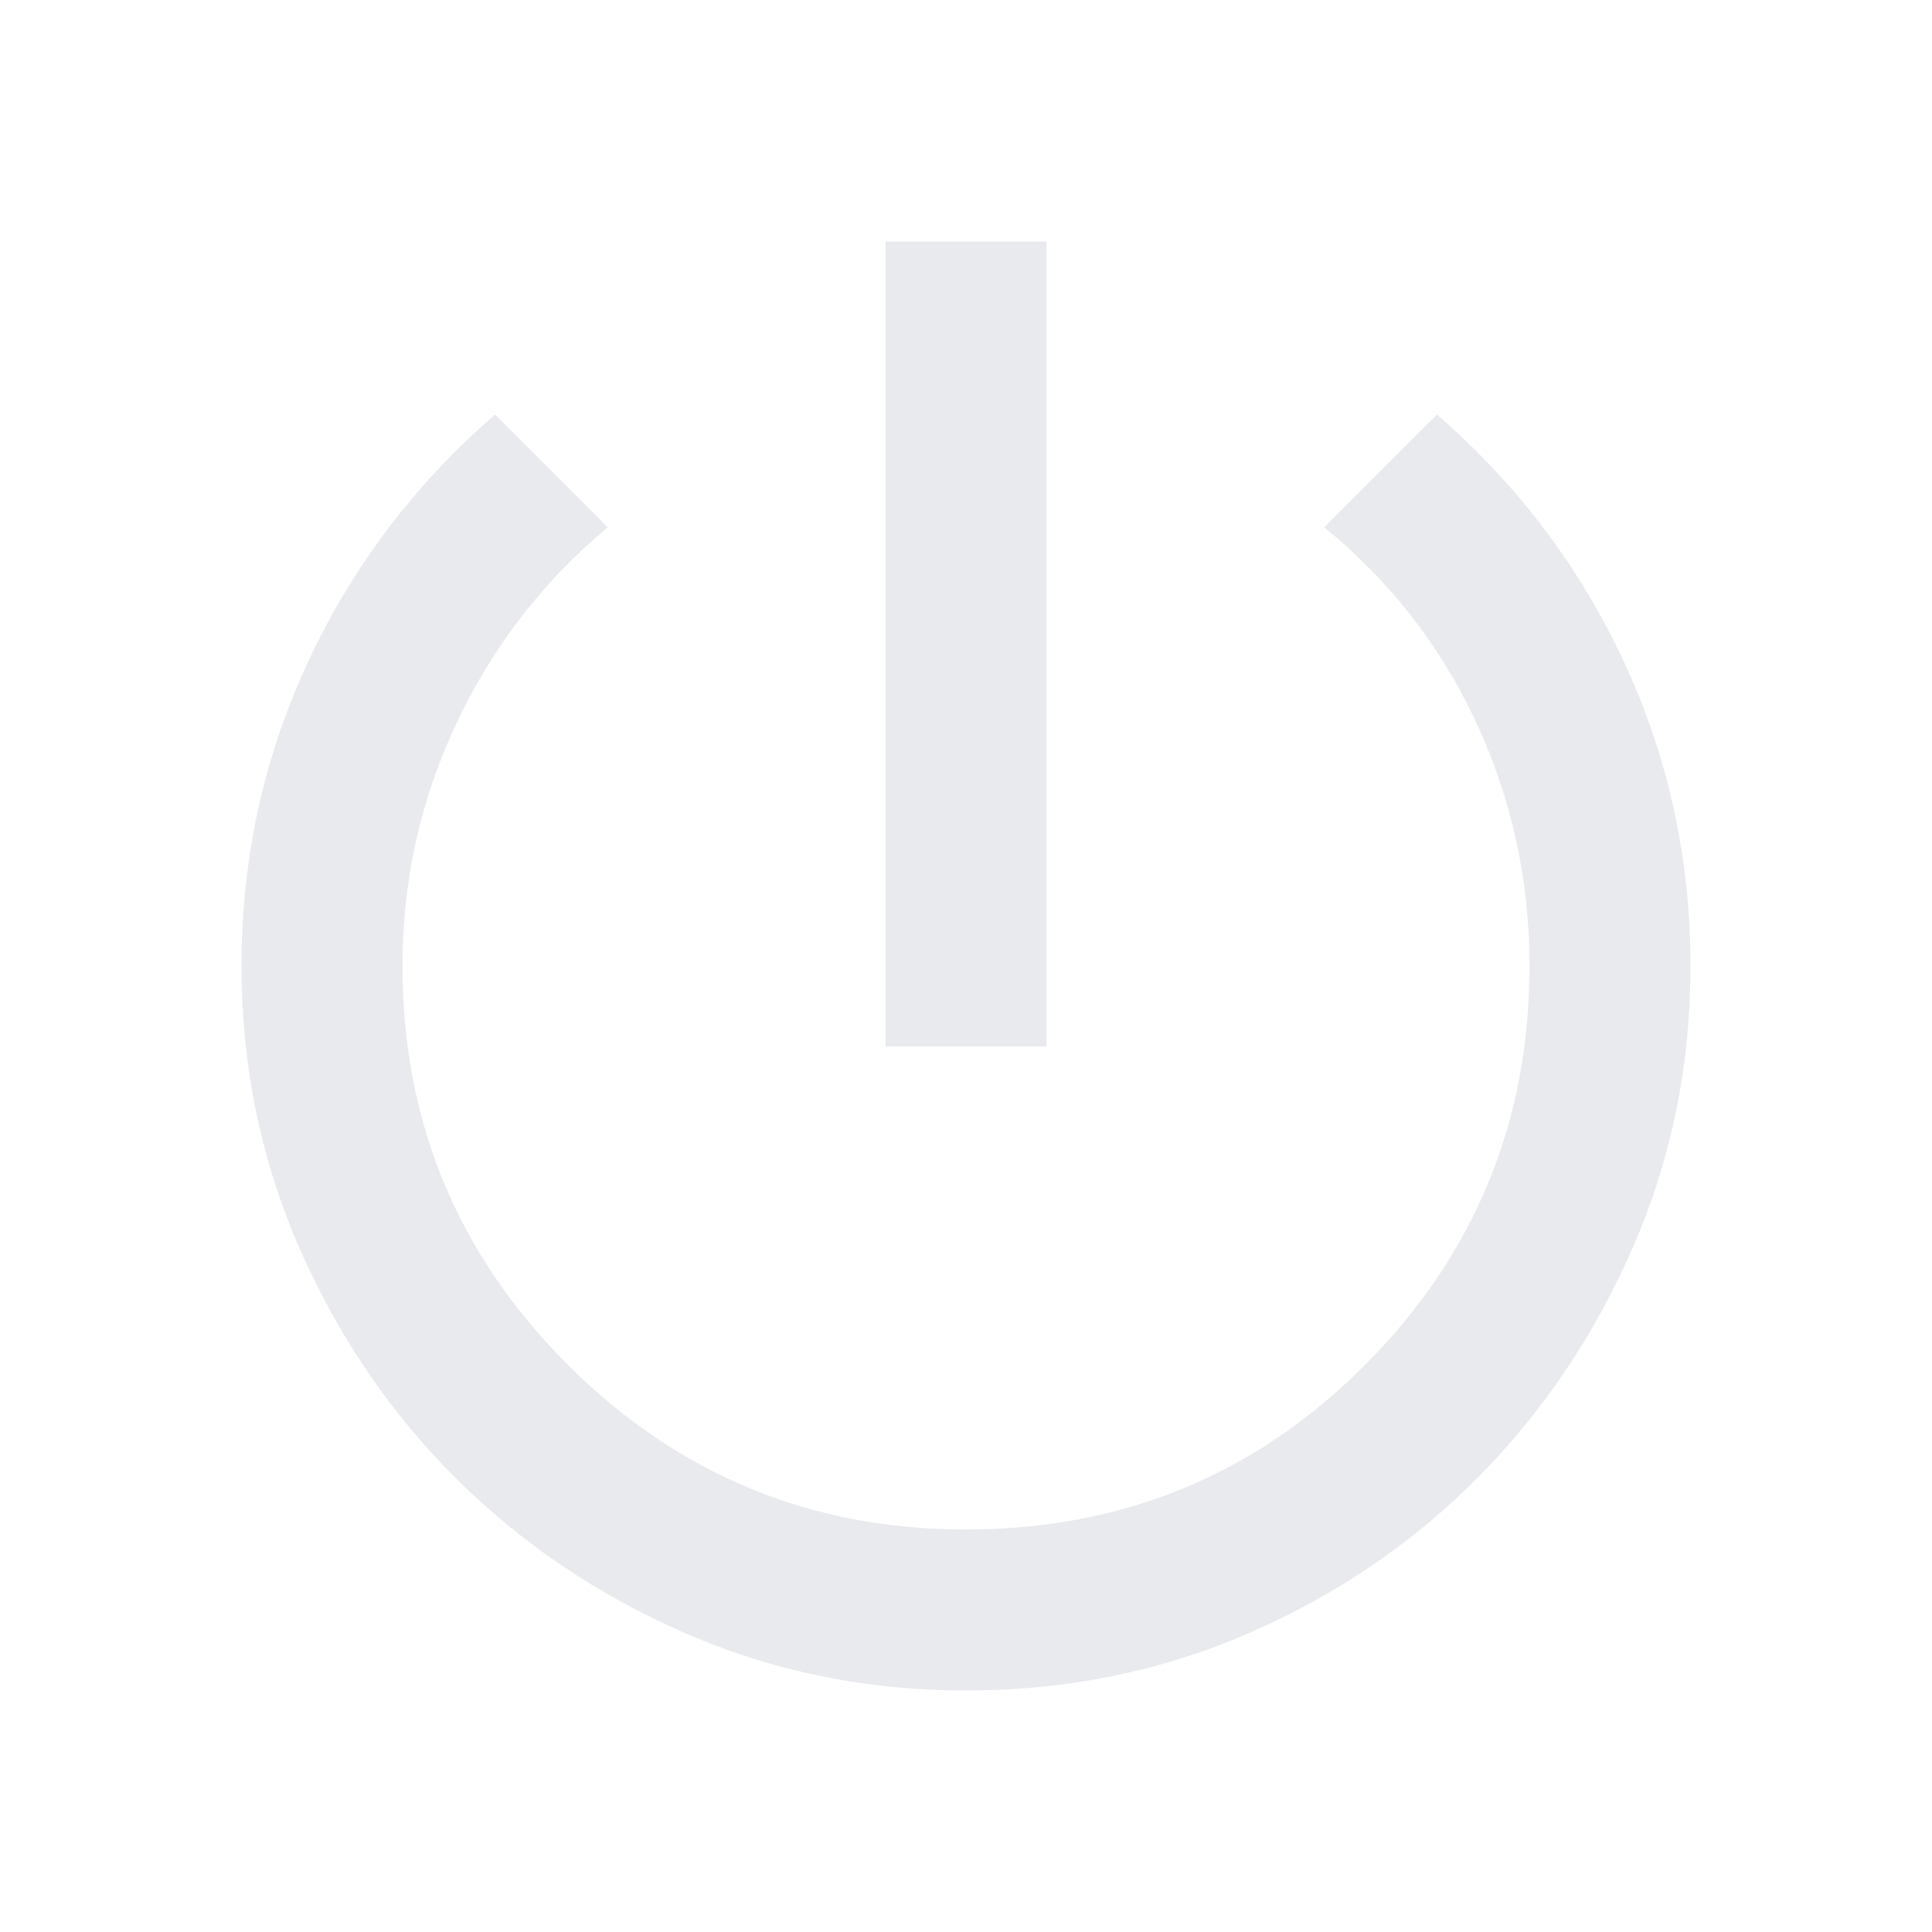
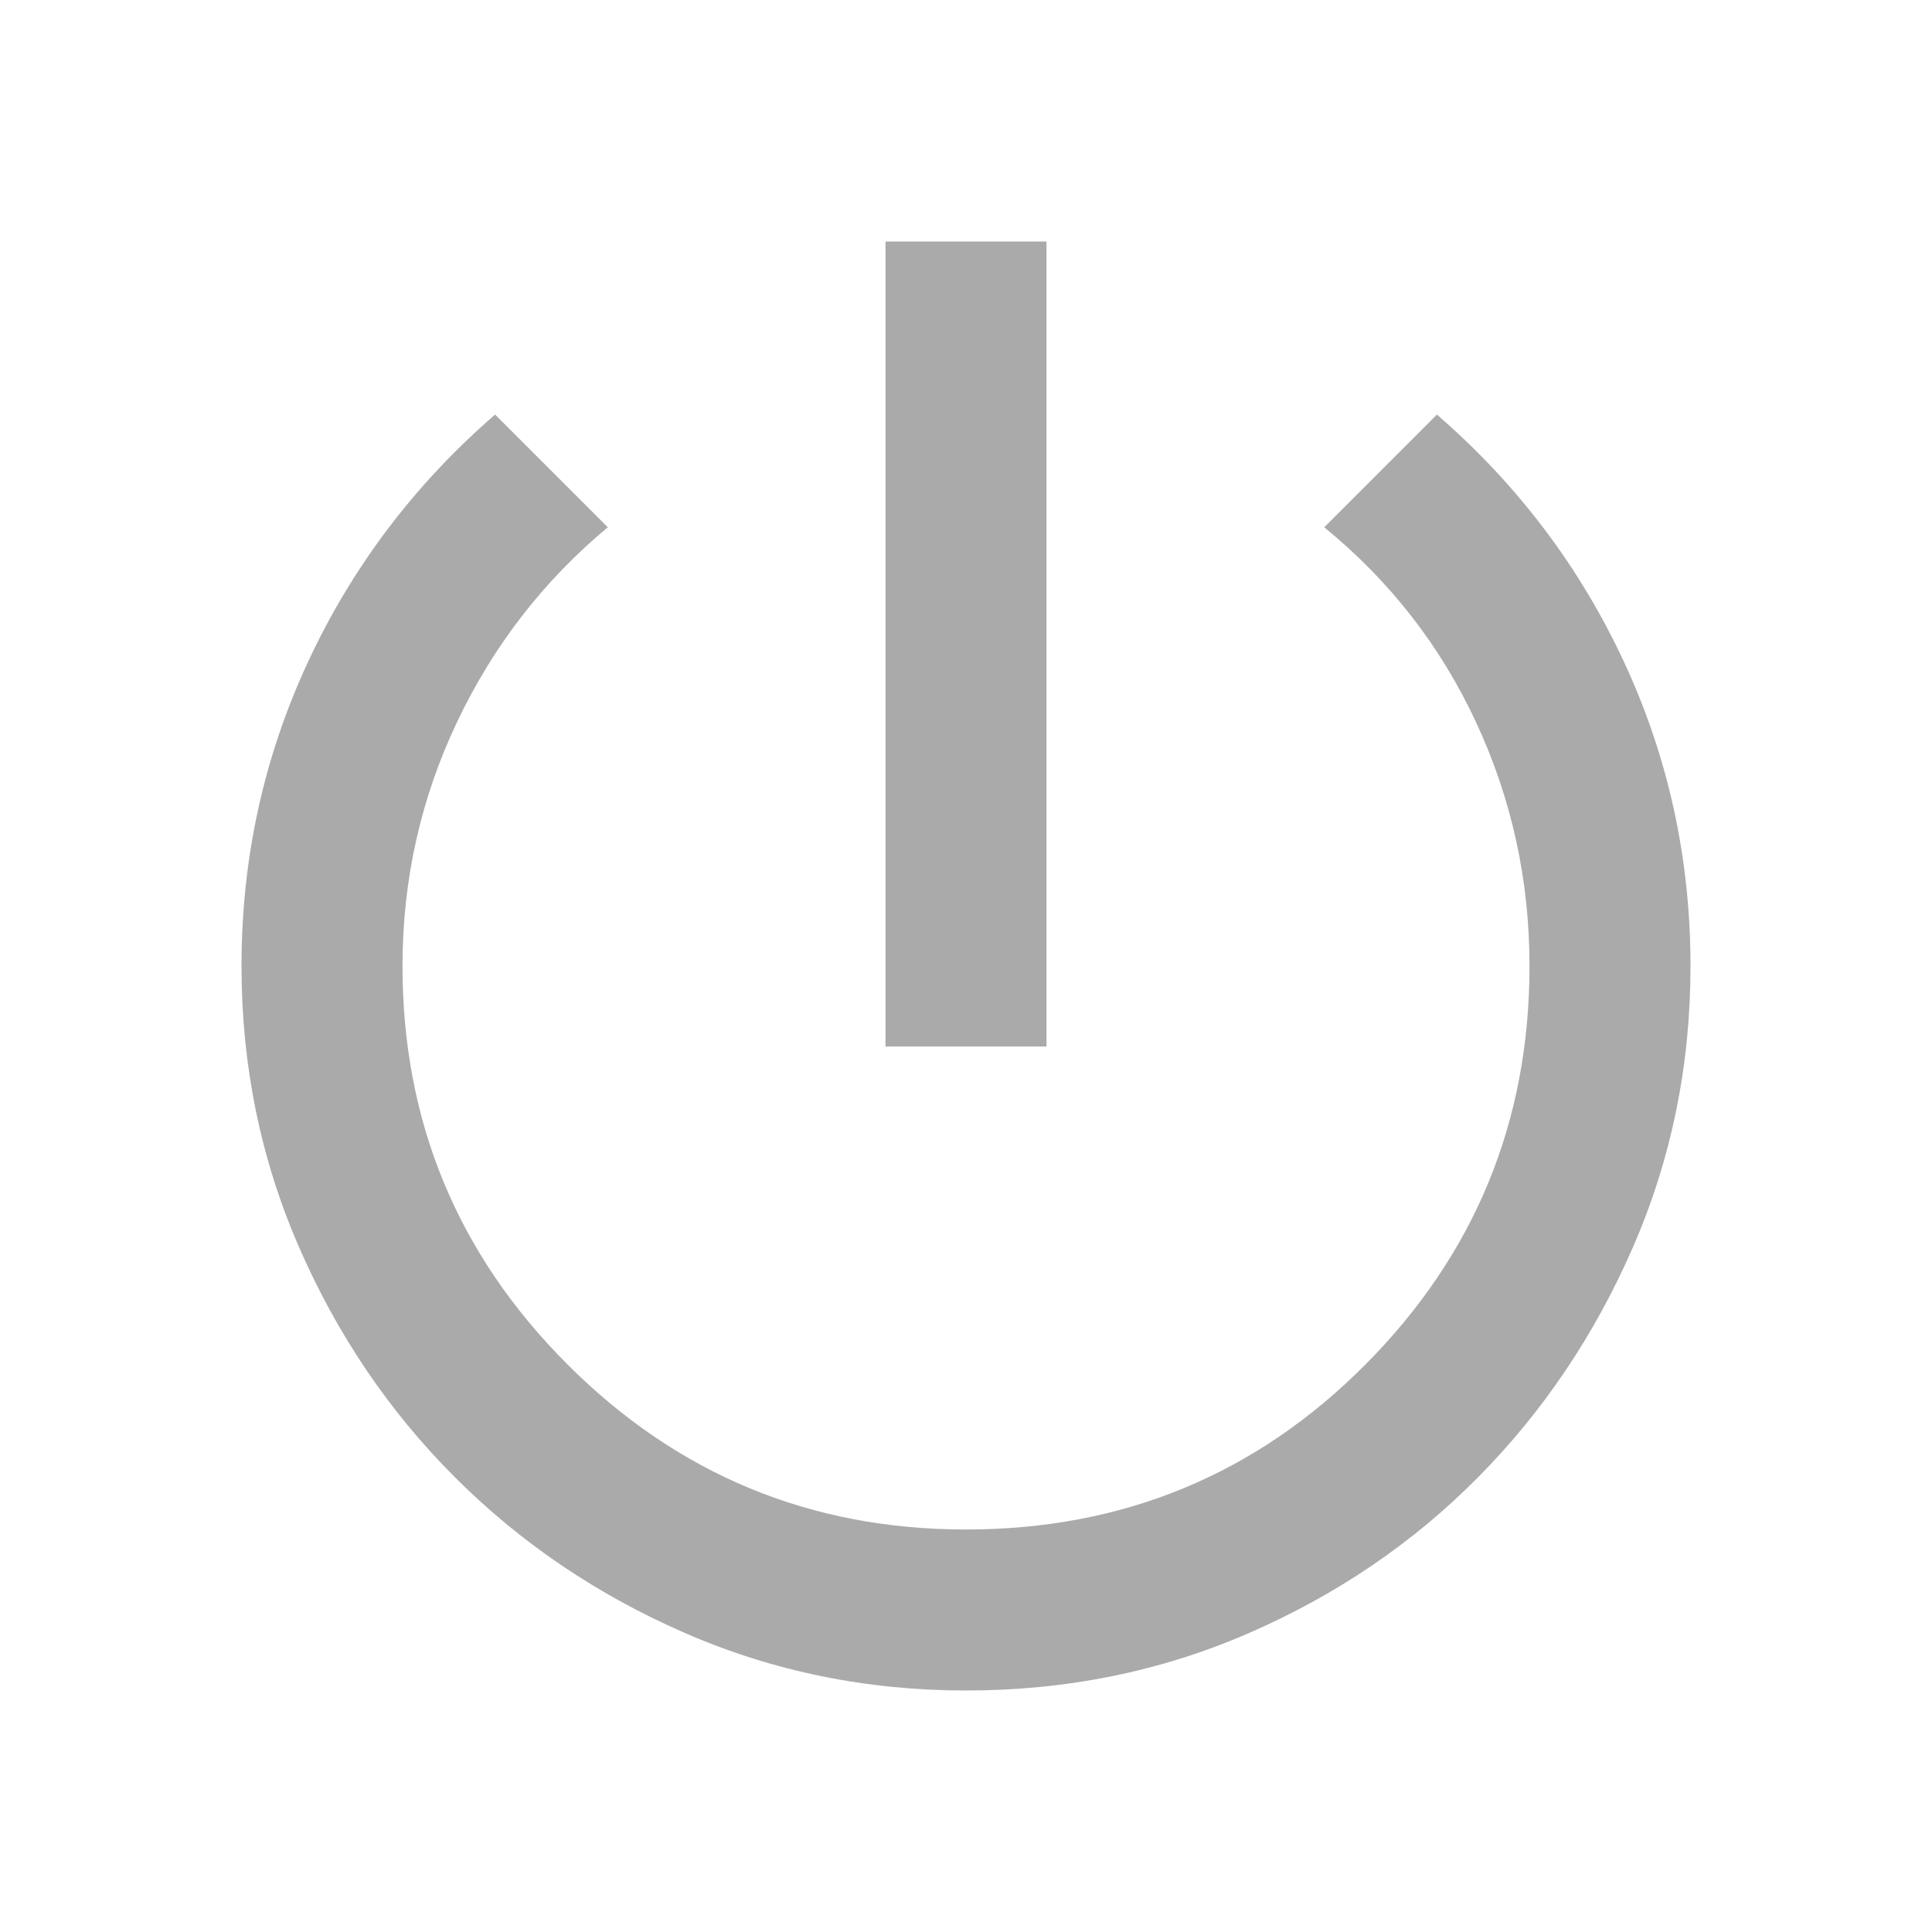
- <svg xmlns="http://www.w3.org/2000/svg" height="24px" viewBox="0 -960 960 960" width="24px" fill="#e8eaed">
+ <svg xmlns="http://www.w3.org/2000/svg" height="24px" viewBox="0 -960 960 960" width="24px" fill="#AAAAAA">
  <path d="M440-440v-400h80v400h-80Zm40 320q-74 0-139.5-28.5T226-226q-49-49-77.5-114.5T120-480q0-80 33-151t93-123l56 56q-48 40-75 97t-27 121q0 116 82 198t198 82q117 0 198.5-82T760-480q0-64-26.5-121T658-698l56-56q60 52 93 123t33 151q0 74-28.5 139.5t-77 114.5q-48.5 49-114 77.5T480-120Z" />
</svg>
